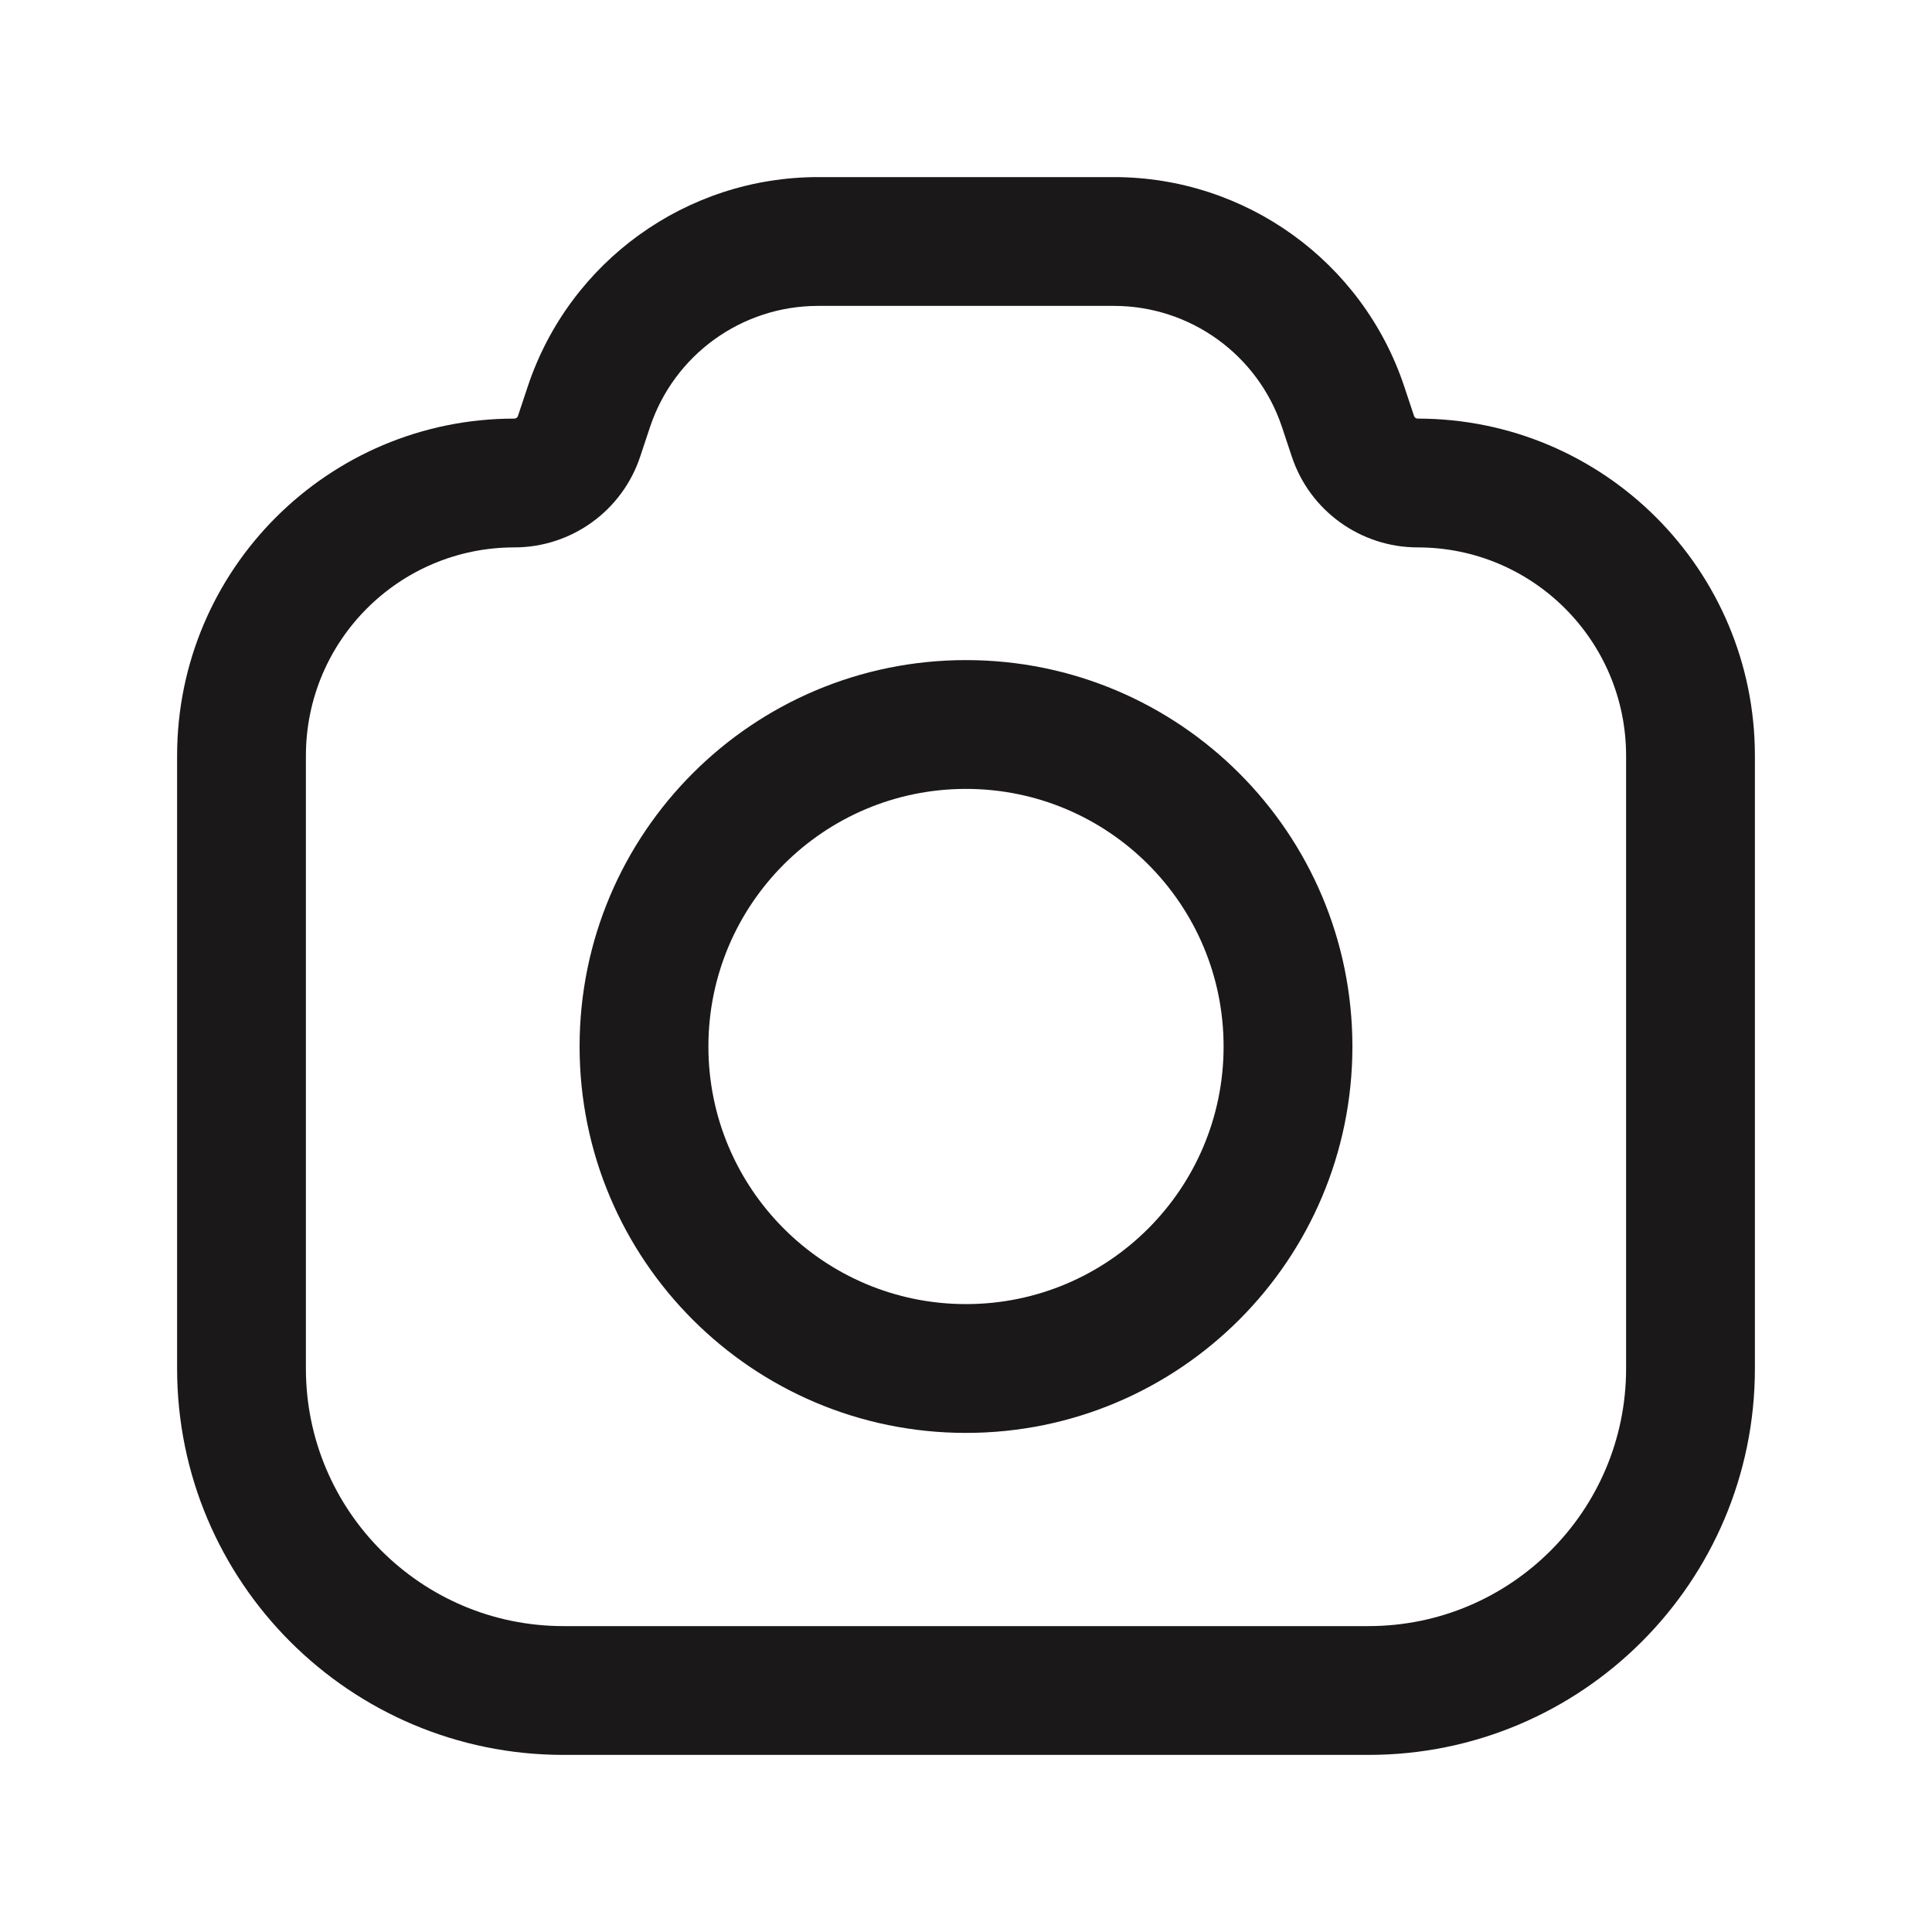
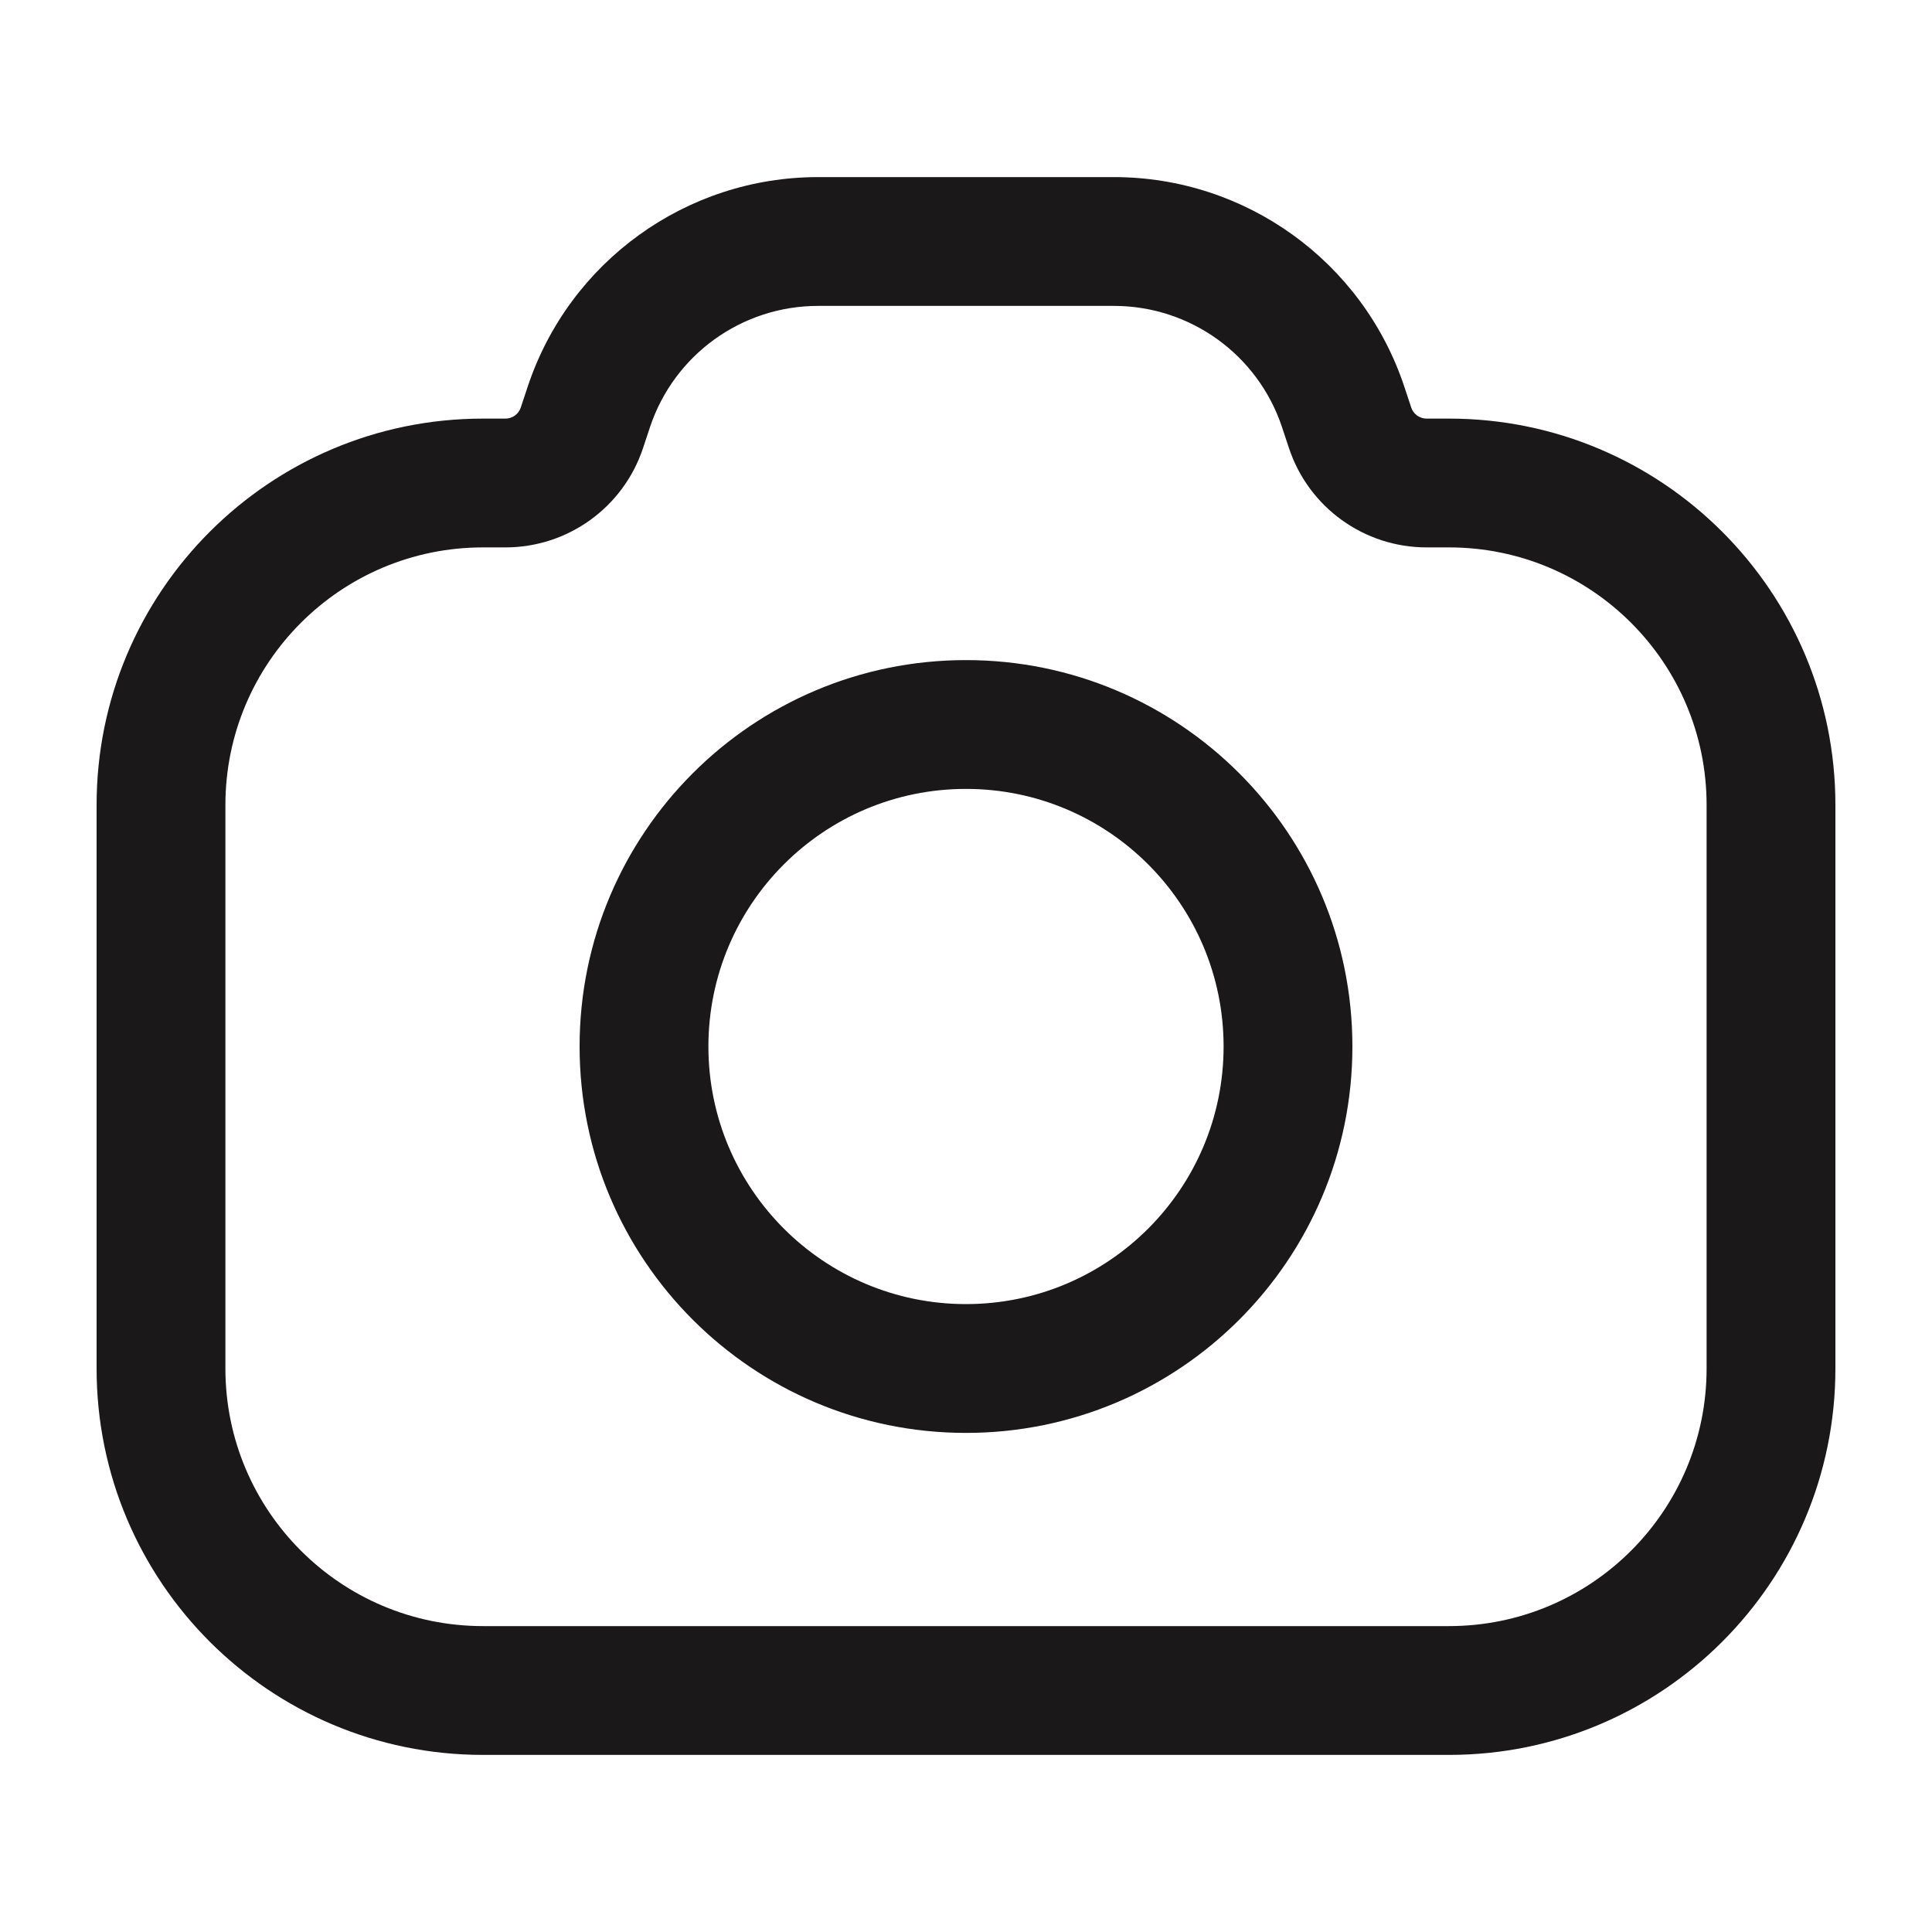
<svg xmlns="http://www.w3.org/2000/svg" width="24" height="24" viewBox="0 0 24 24" fill="none">
-   <path fill-rule="evenodd" clip-rule="evenodd" d="M8.075 5.304C8.375 4.406 9.215 3.8 10.162 3.8H13.838C14.785 3.8 15.625 4.406 15.925 5.304L16.048 5.674C16.272 6.346 16.902 6.8 17.611 6.8C19.041 6.8 20.2 7.959 20.2 9.389V17C20.2 18.767 18.767 20.2 17 20.2H7C5.233 20.2 3.8 18.767 3.8 17V9.389C3.8 7.959 4.959 6.8 6.389 6.8C7.098 6.8 7.728 6.346 7.952 5.674L8.075 5.304ZM10.162 2.2C8.527 2.2 7.075 3.247 6.557 4.798L6.434 5.168C6.428 5.187 6.41 5.2 6.389 5.2C4.076 5.2 2.2 7.076 2.2 9.389V17C2.2 19.651 4.349 21.8 7 21.8H17C19.651 21.8 21.8 19.651 21.8 17V9.389C21.8 7.076 19.924 5.2 17.611 5.2C17.59 5.2 17.572 5.187 17.566 5.168L17.443 4.798C16.925 3.247 15.473 2.2 13.838 2.2H10.162ZM8.8 13C8.8 11.233 10.233 9.8 12 9.8C13.767 9.8 15.2 11.233 15.2 13C15.2 14.767 13.767 16.2 12 16.2C10.233 16.2 8.8 14.767 8.8 13ZM12 8.2C9.349 8.2 7.2 10.349 7.2 13C7.2 15.651 9.349 17.8 12 17.8C14.651 17.8 16.8 15.651 16.8 13C16.8 10.349 14.651 8.2 12 8.2Z" fill="#1A1818" style="fill:#1A1818;fill:color(display-p3 0.102 0.094 0.094);fill-opacity:1;" />
+   <path fill-rule="evenodd" clip-rule="evenodd" d="M8.075 5.304C8.375 4.406 9.215 3.8 10.162 3.8H13.838C14.785 3.8 15.625 4.406 15.925 5.304L16.013 5.569C16.258 6.304 16.946 6.8 17.721 6.8H18C19.767 6.8 21.2 8.233 21.2 10V17C21.2 18.767 19.767 20.2 18 20.2H6C4.233 20.2 2.8 18.767 2.8 17V10C2.8 8.233 4.233 6.8 6 6.8H6.279C7.054 6.8 7.742 6.304 7.987 5.569L8.075 5.304ZM10.162 2.2C8.527 2.2 7.075 3.247 6.557 4.798L6.469 5.063C6.442 5.145 6.365 5.2 6.279 5.2H6C3.349 5.2 1.2 7.349 1.2 10V17C1.2 19.651 3.349 21.8 6 21.8H18C20.651 21.8 22.8 19.651 22.8 17V10C22.8 7.349 20.651 5.2 18 5.2H17.721C17.635 5.2 17.558 5.145 17.531 5.063L17.443 4.798C16.925 3.247 15.473 2.2 13.838 2.2H10.162ZM8.8 13C8.8 11.233 10.233 9.8 12 9.8C13.767 9.8 15.2 11.233 15.2 13C15.2 14.767 13.767 16.2 12 16.2C10.233 16.2 8.8 14.767 8.8 13ZM12 8.2C9.349 8.2 7.2 10.349 7.2 13C7.2 15.651 9.349 17.8 12 17.8C14.651 17.8 16.8 15.651 16.8 13C16.8 10.349 14.651 8.2 12 8.2Z" fill="#1A1818" style="fill:#1A1818;fill:color(display-p3 0.102 0.094 0.094);fill-opacity:1;" />
</svg>
